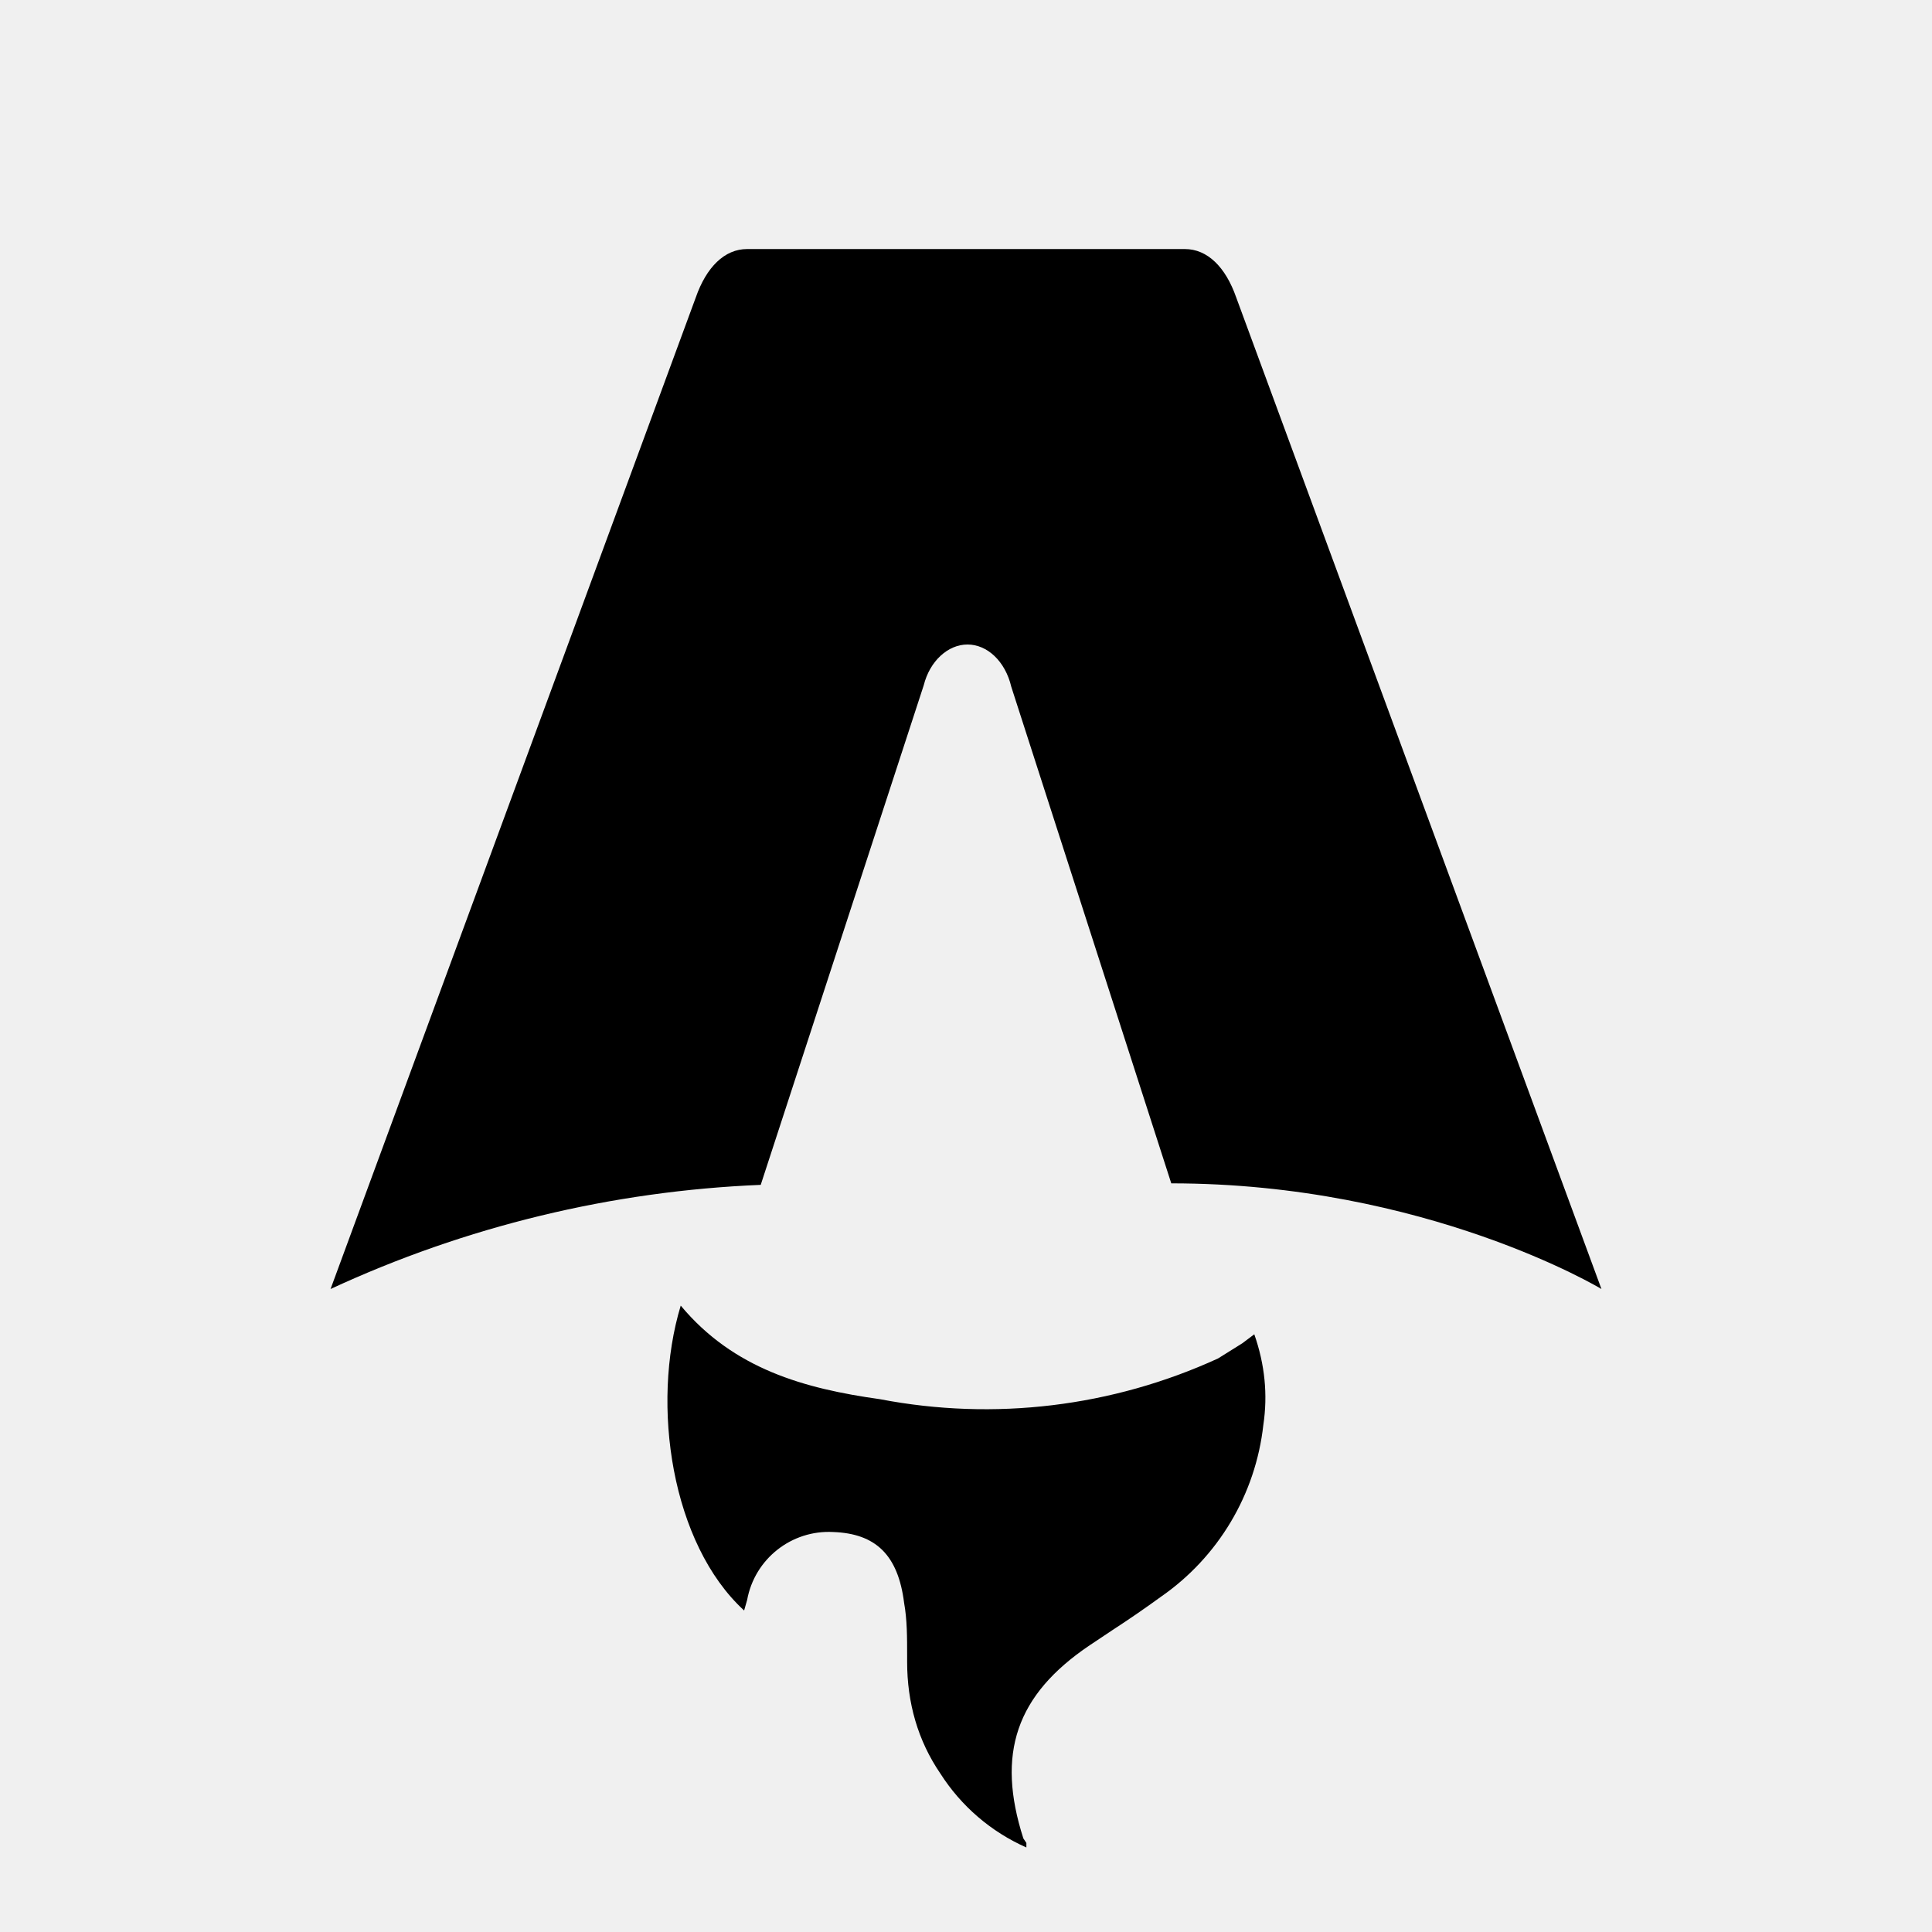
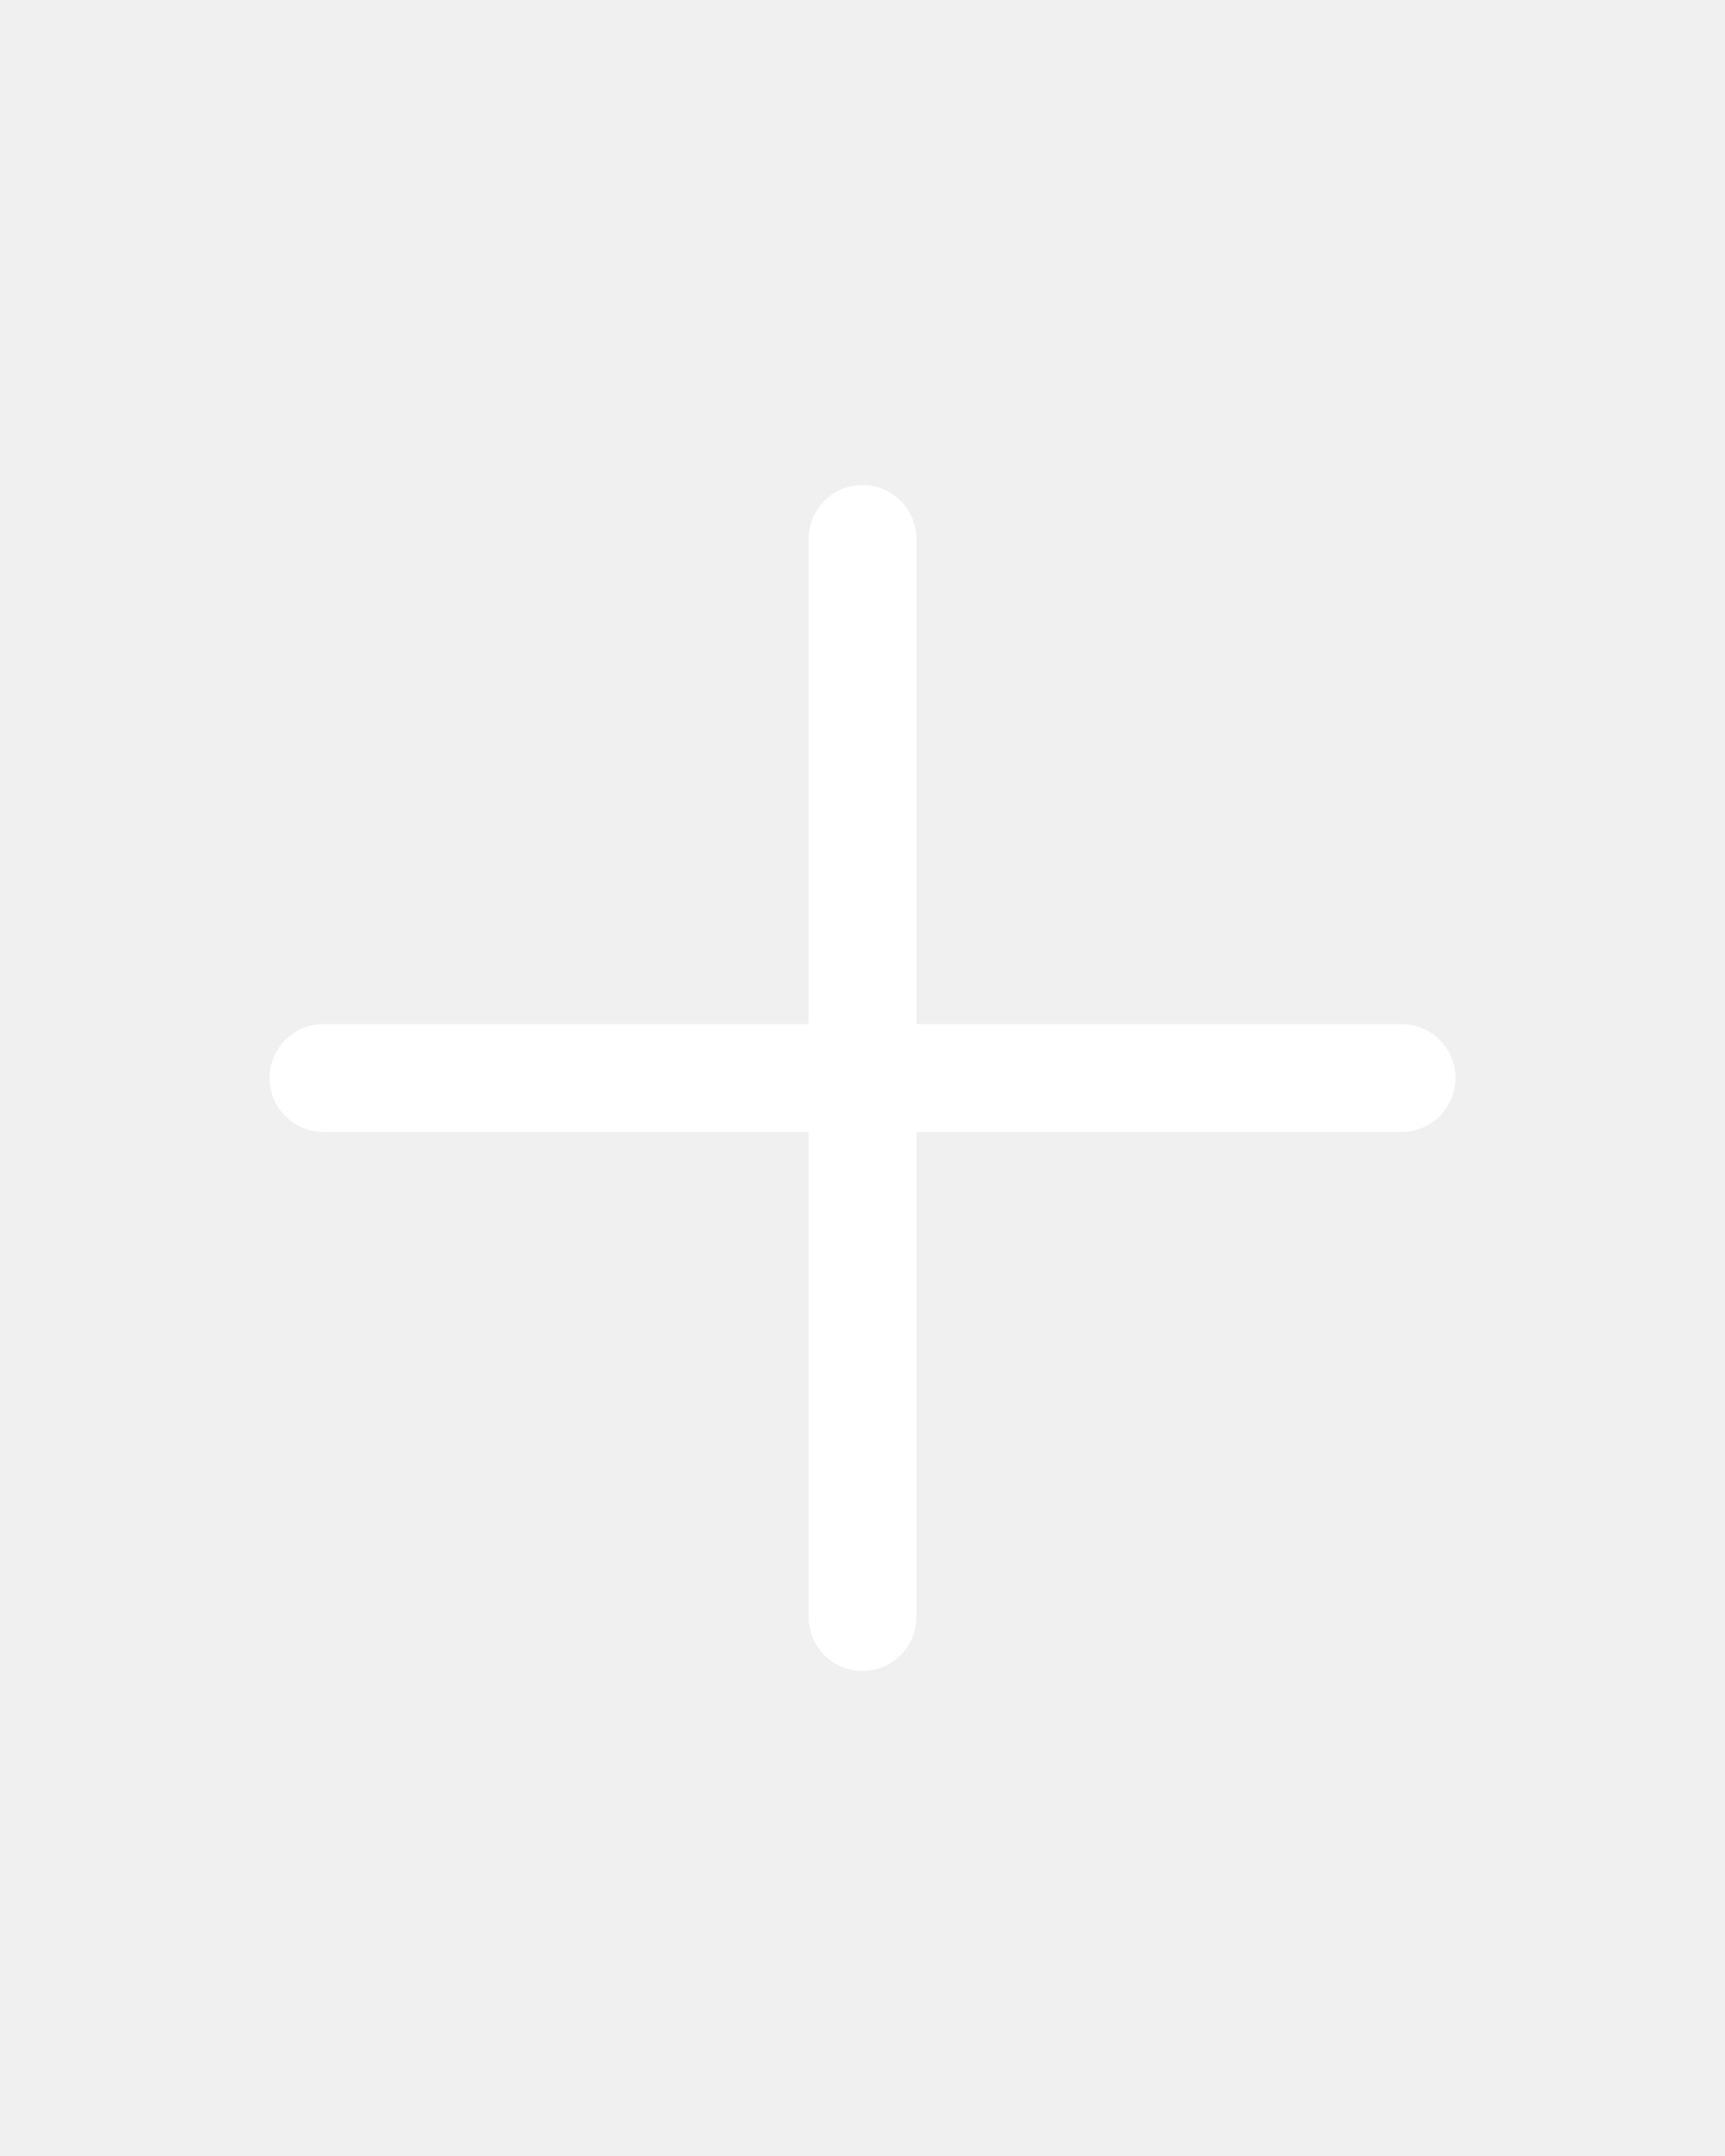
- <svg xmlns="http://www.w3.org/2000/svg" fill="none" viewBox="0 0 128 128">
-   <path d="M50.4 78.5a75.1 75.1 0 0 0-28.5 6.9l24.2-65.7c.7-2 1.9-3.2 3.4-3.2h29c1.5 0 2.7 1.2 3.4 3.2l24.2 65.7s-11.6-7-28.5-7L67 45.5c-.4-1.7-1.6-2.8-2.9-2.8-1.3 0-2.5 1.1-2.9 2.7L50.4 78.5Zm-1.1 28.2Zm-4.2-20.2c-2 6.6-.6 15.8 4.2 20.2a17.5 17.5 0 0 1 .2-.7 5.5 5.5 0 0 1 5.7-4.5c2.8.1 4.3 1.5 4.7 4.7.2 1.1.2 2.3.2 3.5v.4c0 2.7.7 5.2 2.2 7.4a13 13 0 0 0 5.7 4.9v-.3l-.2-.3c-1.8-5.6-.5-9.5 4.4-12.8l1.5-1a73 73 0 0 0 3.2-2.2 16 16 0 0 0 6.8-11.4c.3-2 .1-4-.6-6l-.8.6-1.6 1a37 37 0 0 1-22.4 2.7c-5-.7-9.7-2-13.2-6.2Z" />
-   <style>
-         path { fill: #000; }
-         @media (prefers-color-scheme: dark) {
-             path { fill: #FFF; }
-         }
-     </style>
+ <svg xmlns="http://www.w3.org/2000/svg" enable-background="new 0 0 32 32" version="1.1" viewBox="0 0 32 40" xml:space="preserve">
+   <path d="m26 19h-9v-9c0-0.552-0.447-1-1-1s-1 0.448-1 1v9h-9c-0.553 0-1 0.448-1 1s0.447 1 1 1h9v9c0 0.552 0.447 1 1 1s1-0.448 1-1v-9h9c0.553 0 1-0.448 1-1s-0.447-1-1-1z" fill="#fff" />
</svg>
